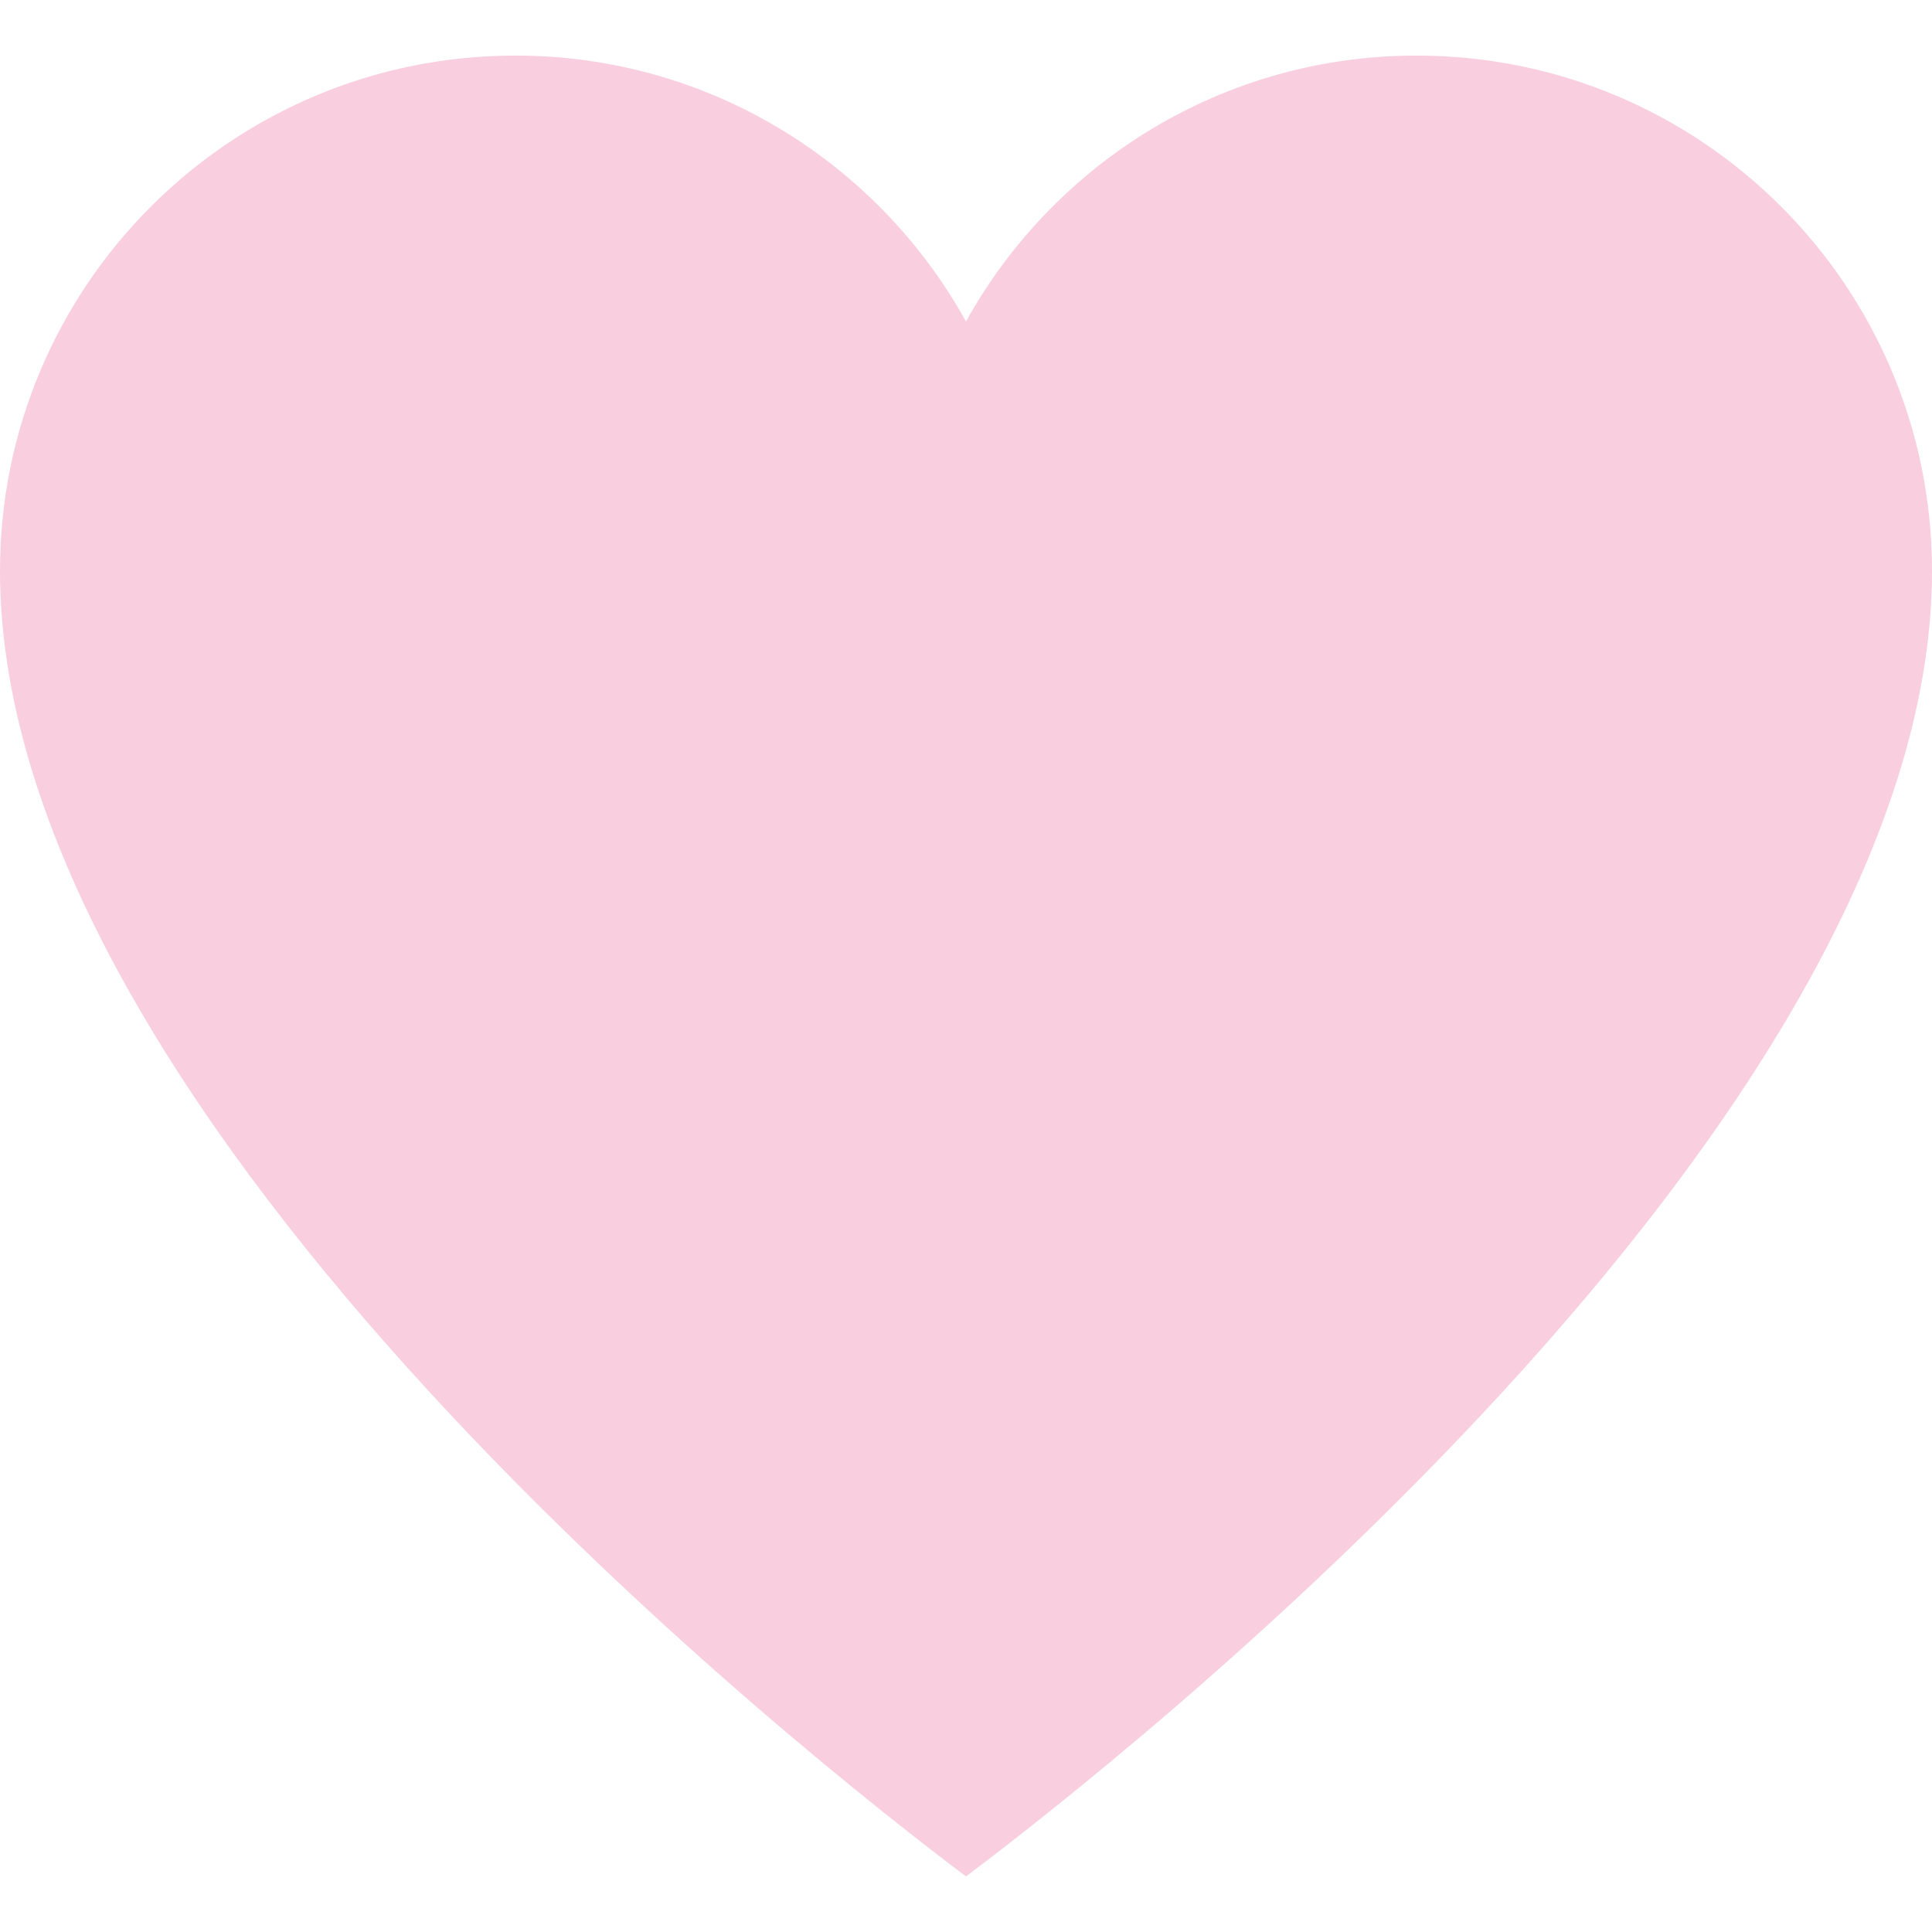
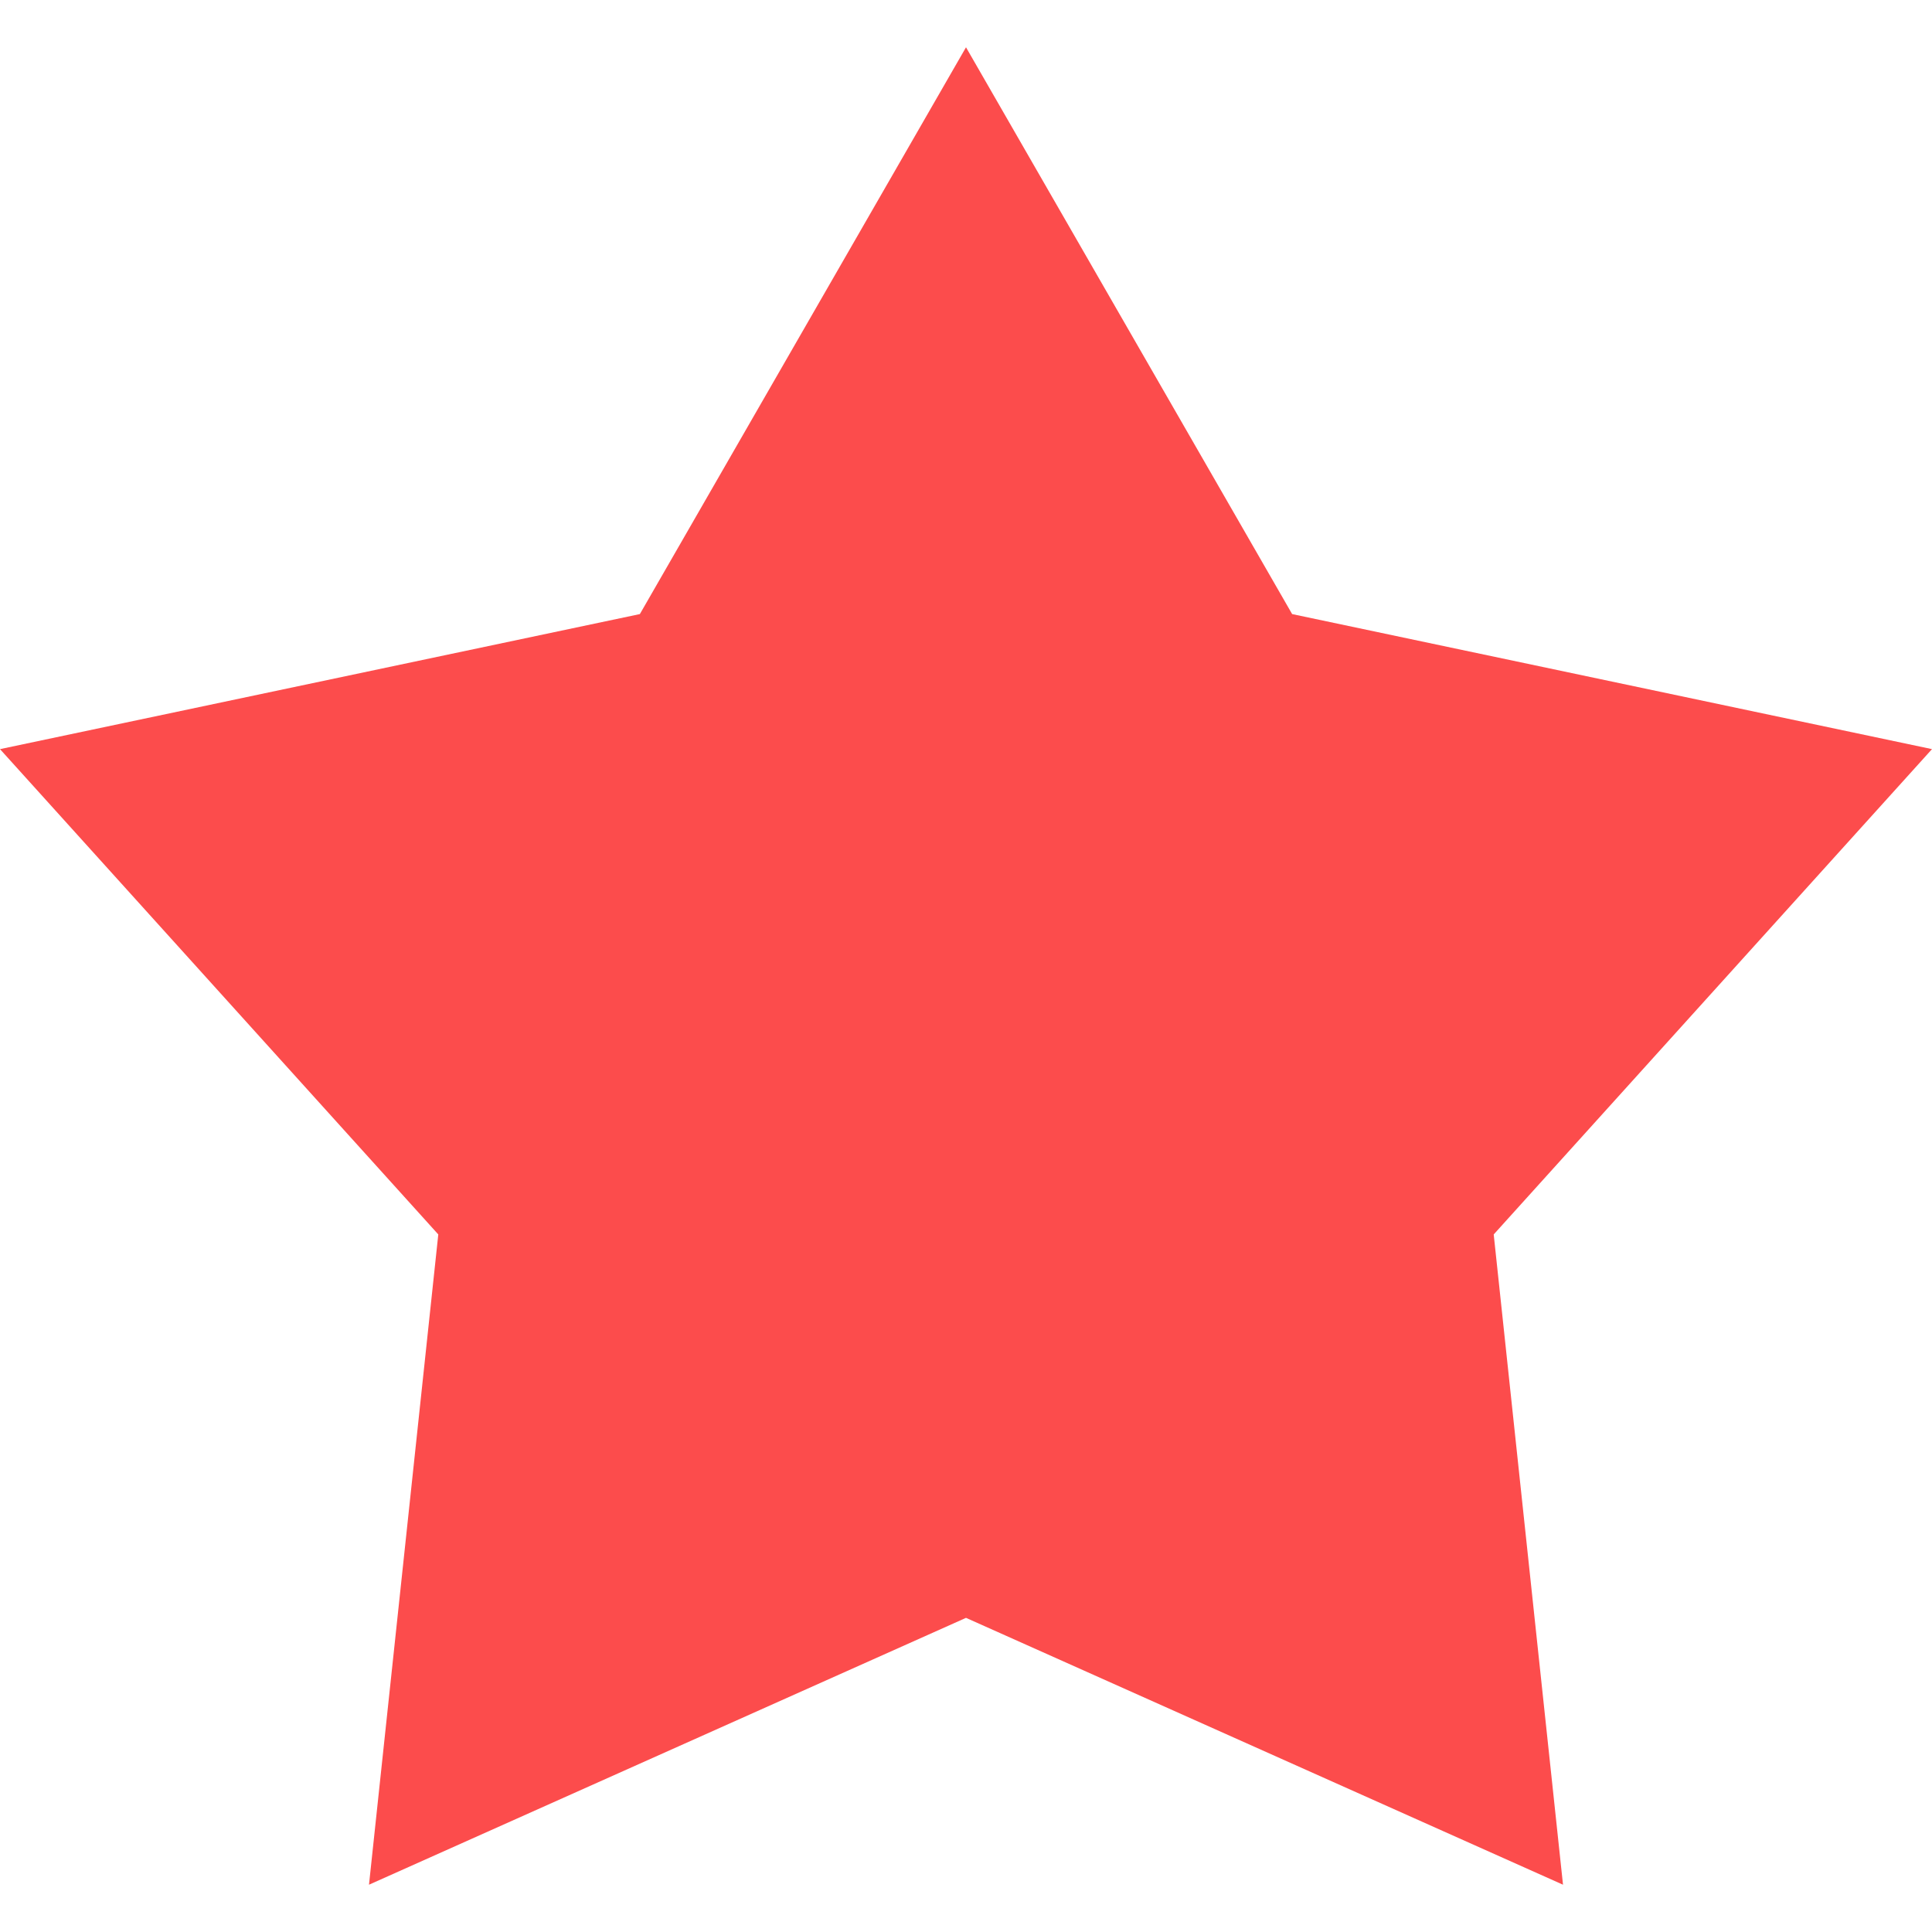
- <svg xmlns="http://www.w3.org/2000/svg" version="1.1" id="Layer_1" x="0px" y="0px" viewBox="0 0 495 495" style="enable-background:new 0 0 495 495;" xml:space="preserve">
+ <svg xmlns="http://www.w3.org/2000/svg" version="1.1" id="Layer_1" x="0px" y="0px" viewBox="0 0 501.28 501.28" style="enable-background:new 0 0 501.28 501.28;" xml:space="preserve">
  <g>
-     <path style="fill:#F9CEDE;" d="M362.96,14.24c-49.72,0-92.95,27.53-115.46,68.13v398.39C284.67,452.84,495,288.55,495,146.28   C495,73.36,435.88,14.24,362.96,14.24z" />
-     <path style="fill:#F9CEDE;" d="M132.04,14.24C59.12,14.24,0,73.36,0,146.28c0,142.26,210.33,306.55,247.5,334.48V82.37   C224.99,41.77,181.76,14.24,132.04,14.24z" />
+     <polygon style="fill:#fc4c4c;" points="501.28,194.37 335.26,159.33 250.64,12.27 250.64,419.77 405.54,489.01 387.56,320.29  " />
+     <polygon style="fill:#fc4c4c;" points="166.02,159.33 0,194.37 113.72,320.29 95.74,489.01 250.64,419.77 250.64,12.27  " />
  </g>
  <g>
</g>
  <g>
</g>
  <g>
</g>
  <g>
</g>
  <g>
</g>
  <g>
</g>
  <g>
</g>
  <g>
</g>
  <g>
</g>
  <g>
</g>
  <g>
</g>
  <g>
</g>
  <g>
</g>
  <g>
</g>
  <g>
</g>
</svg>
